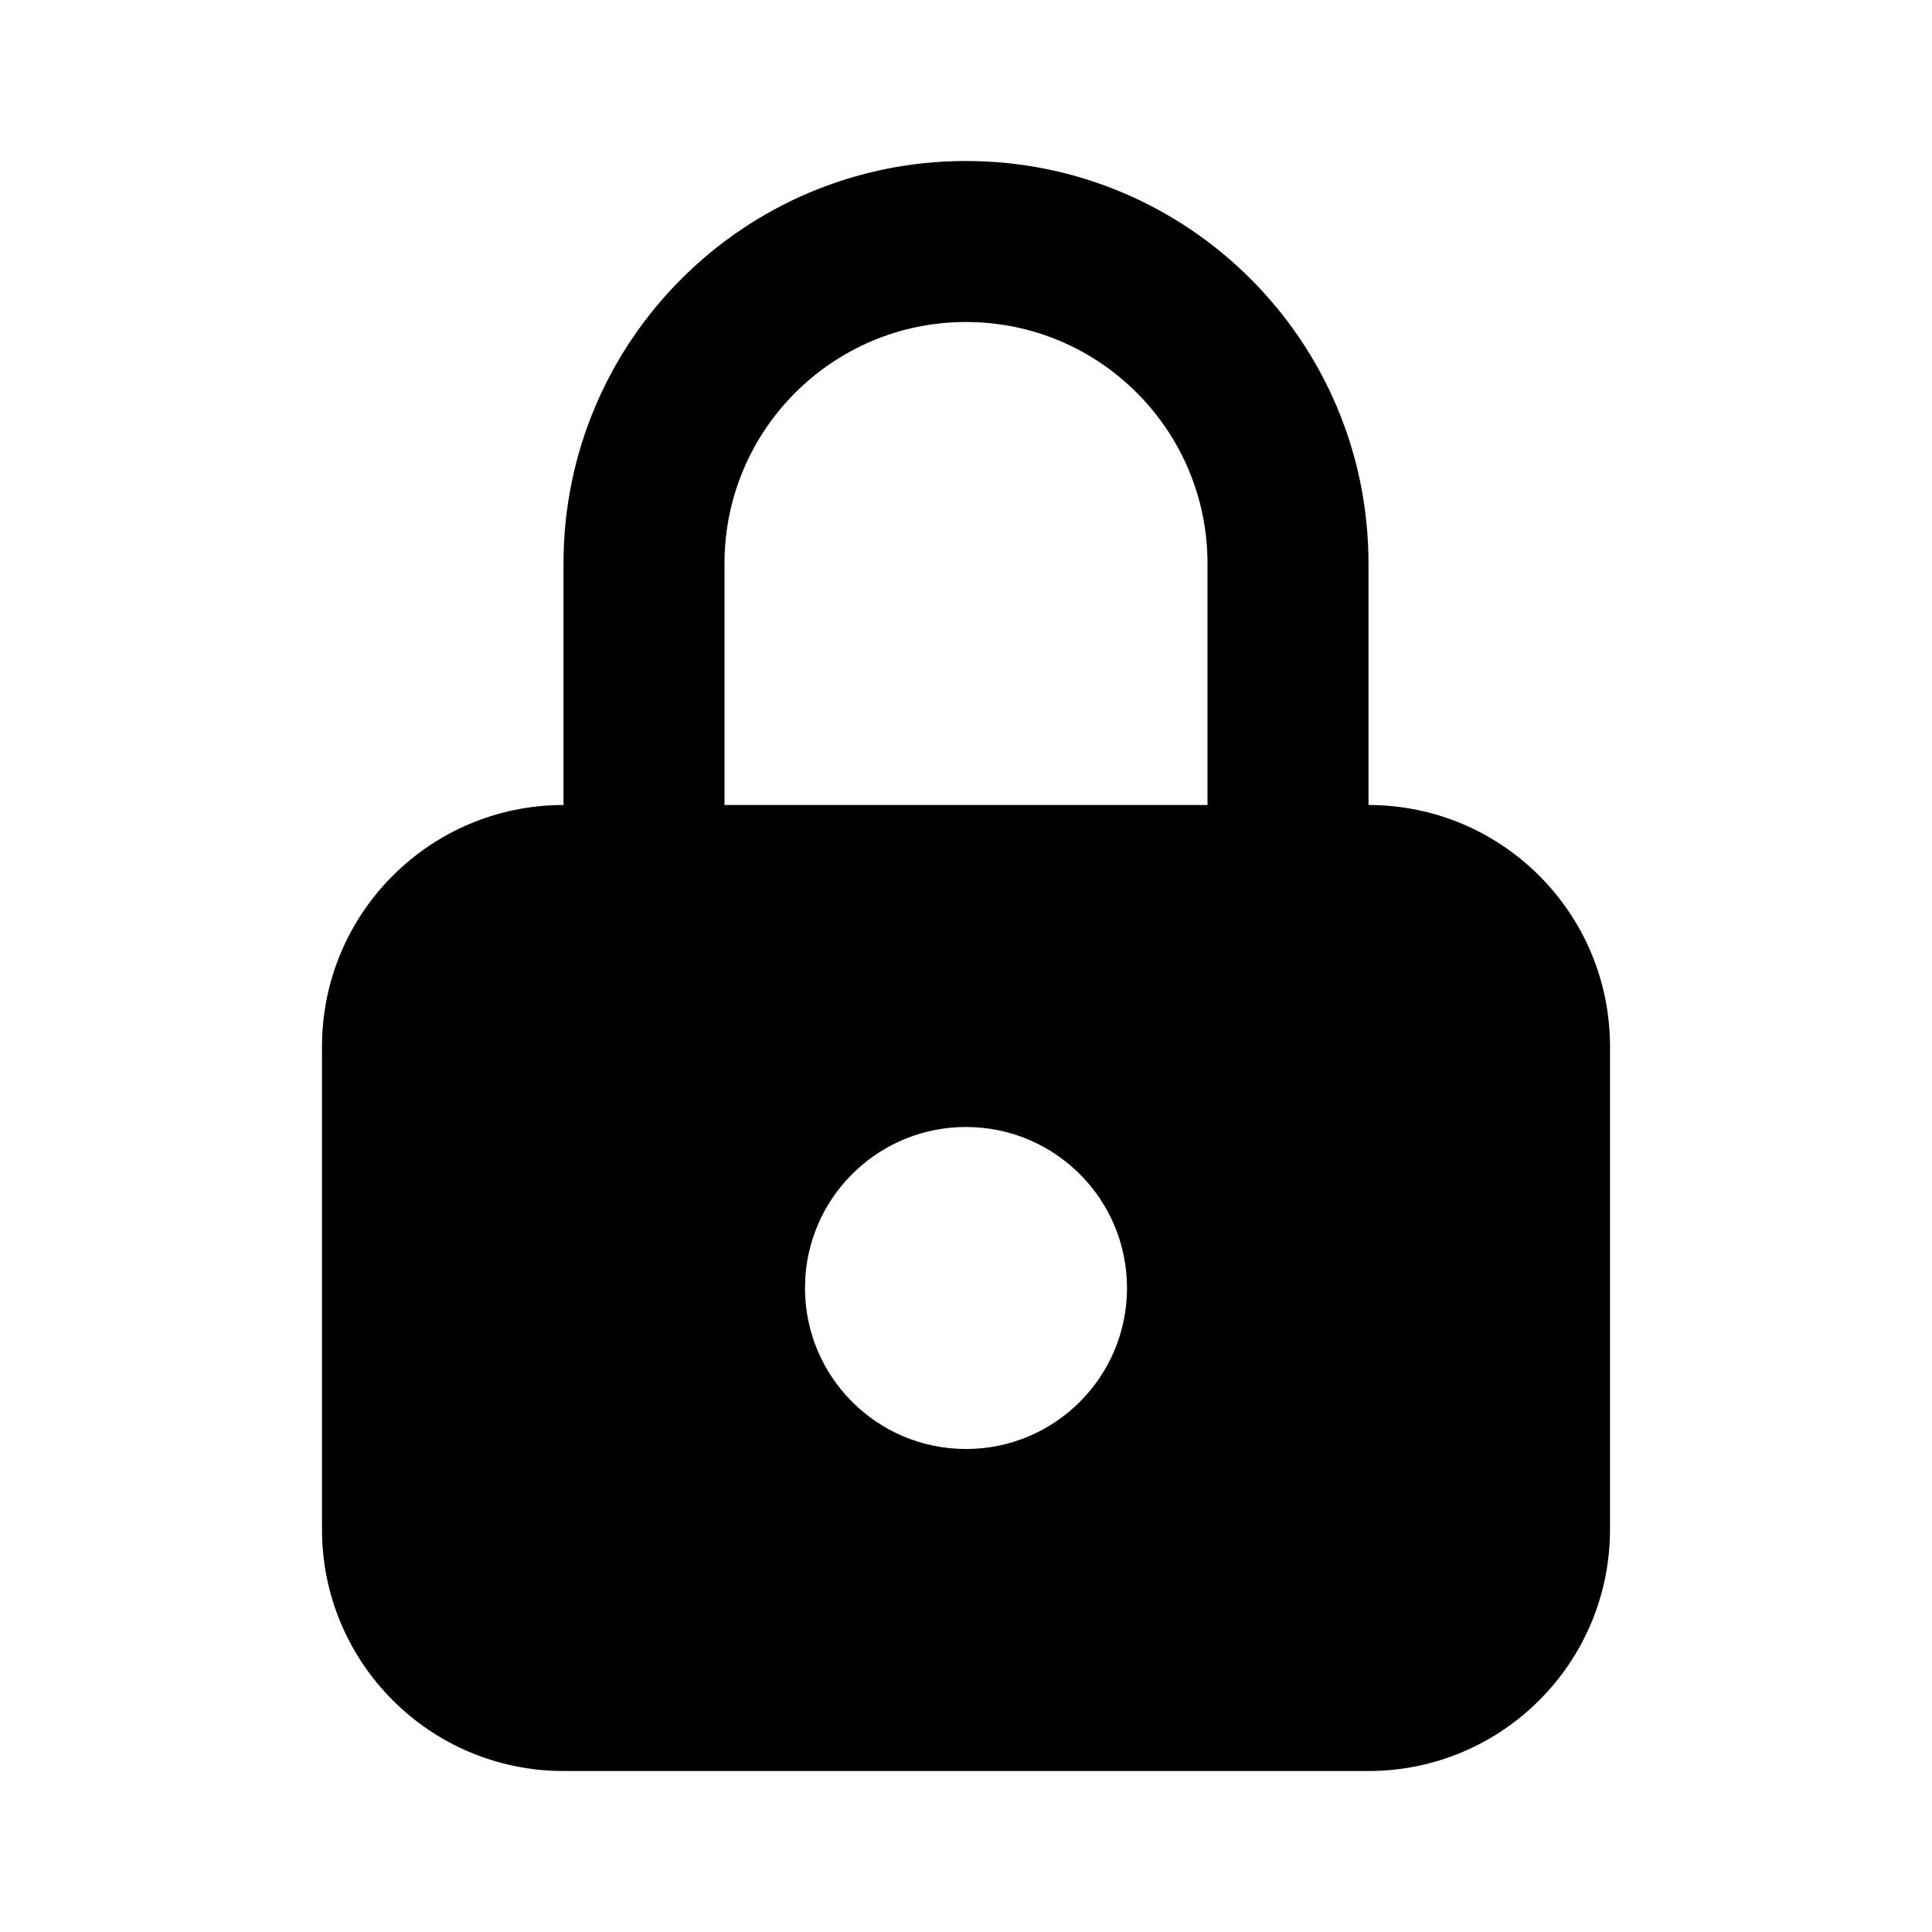
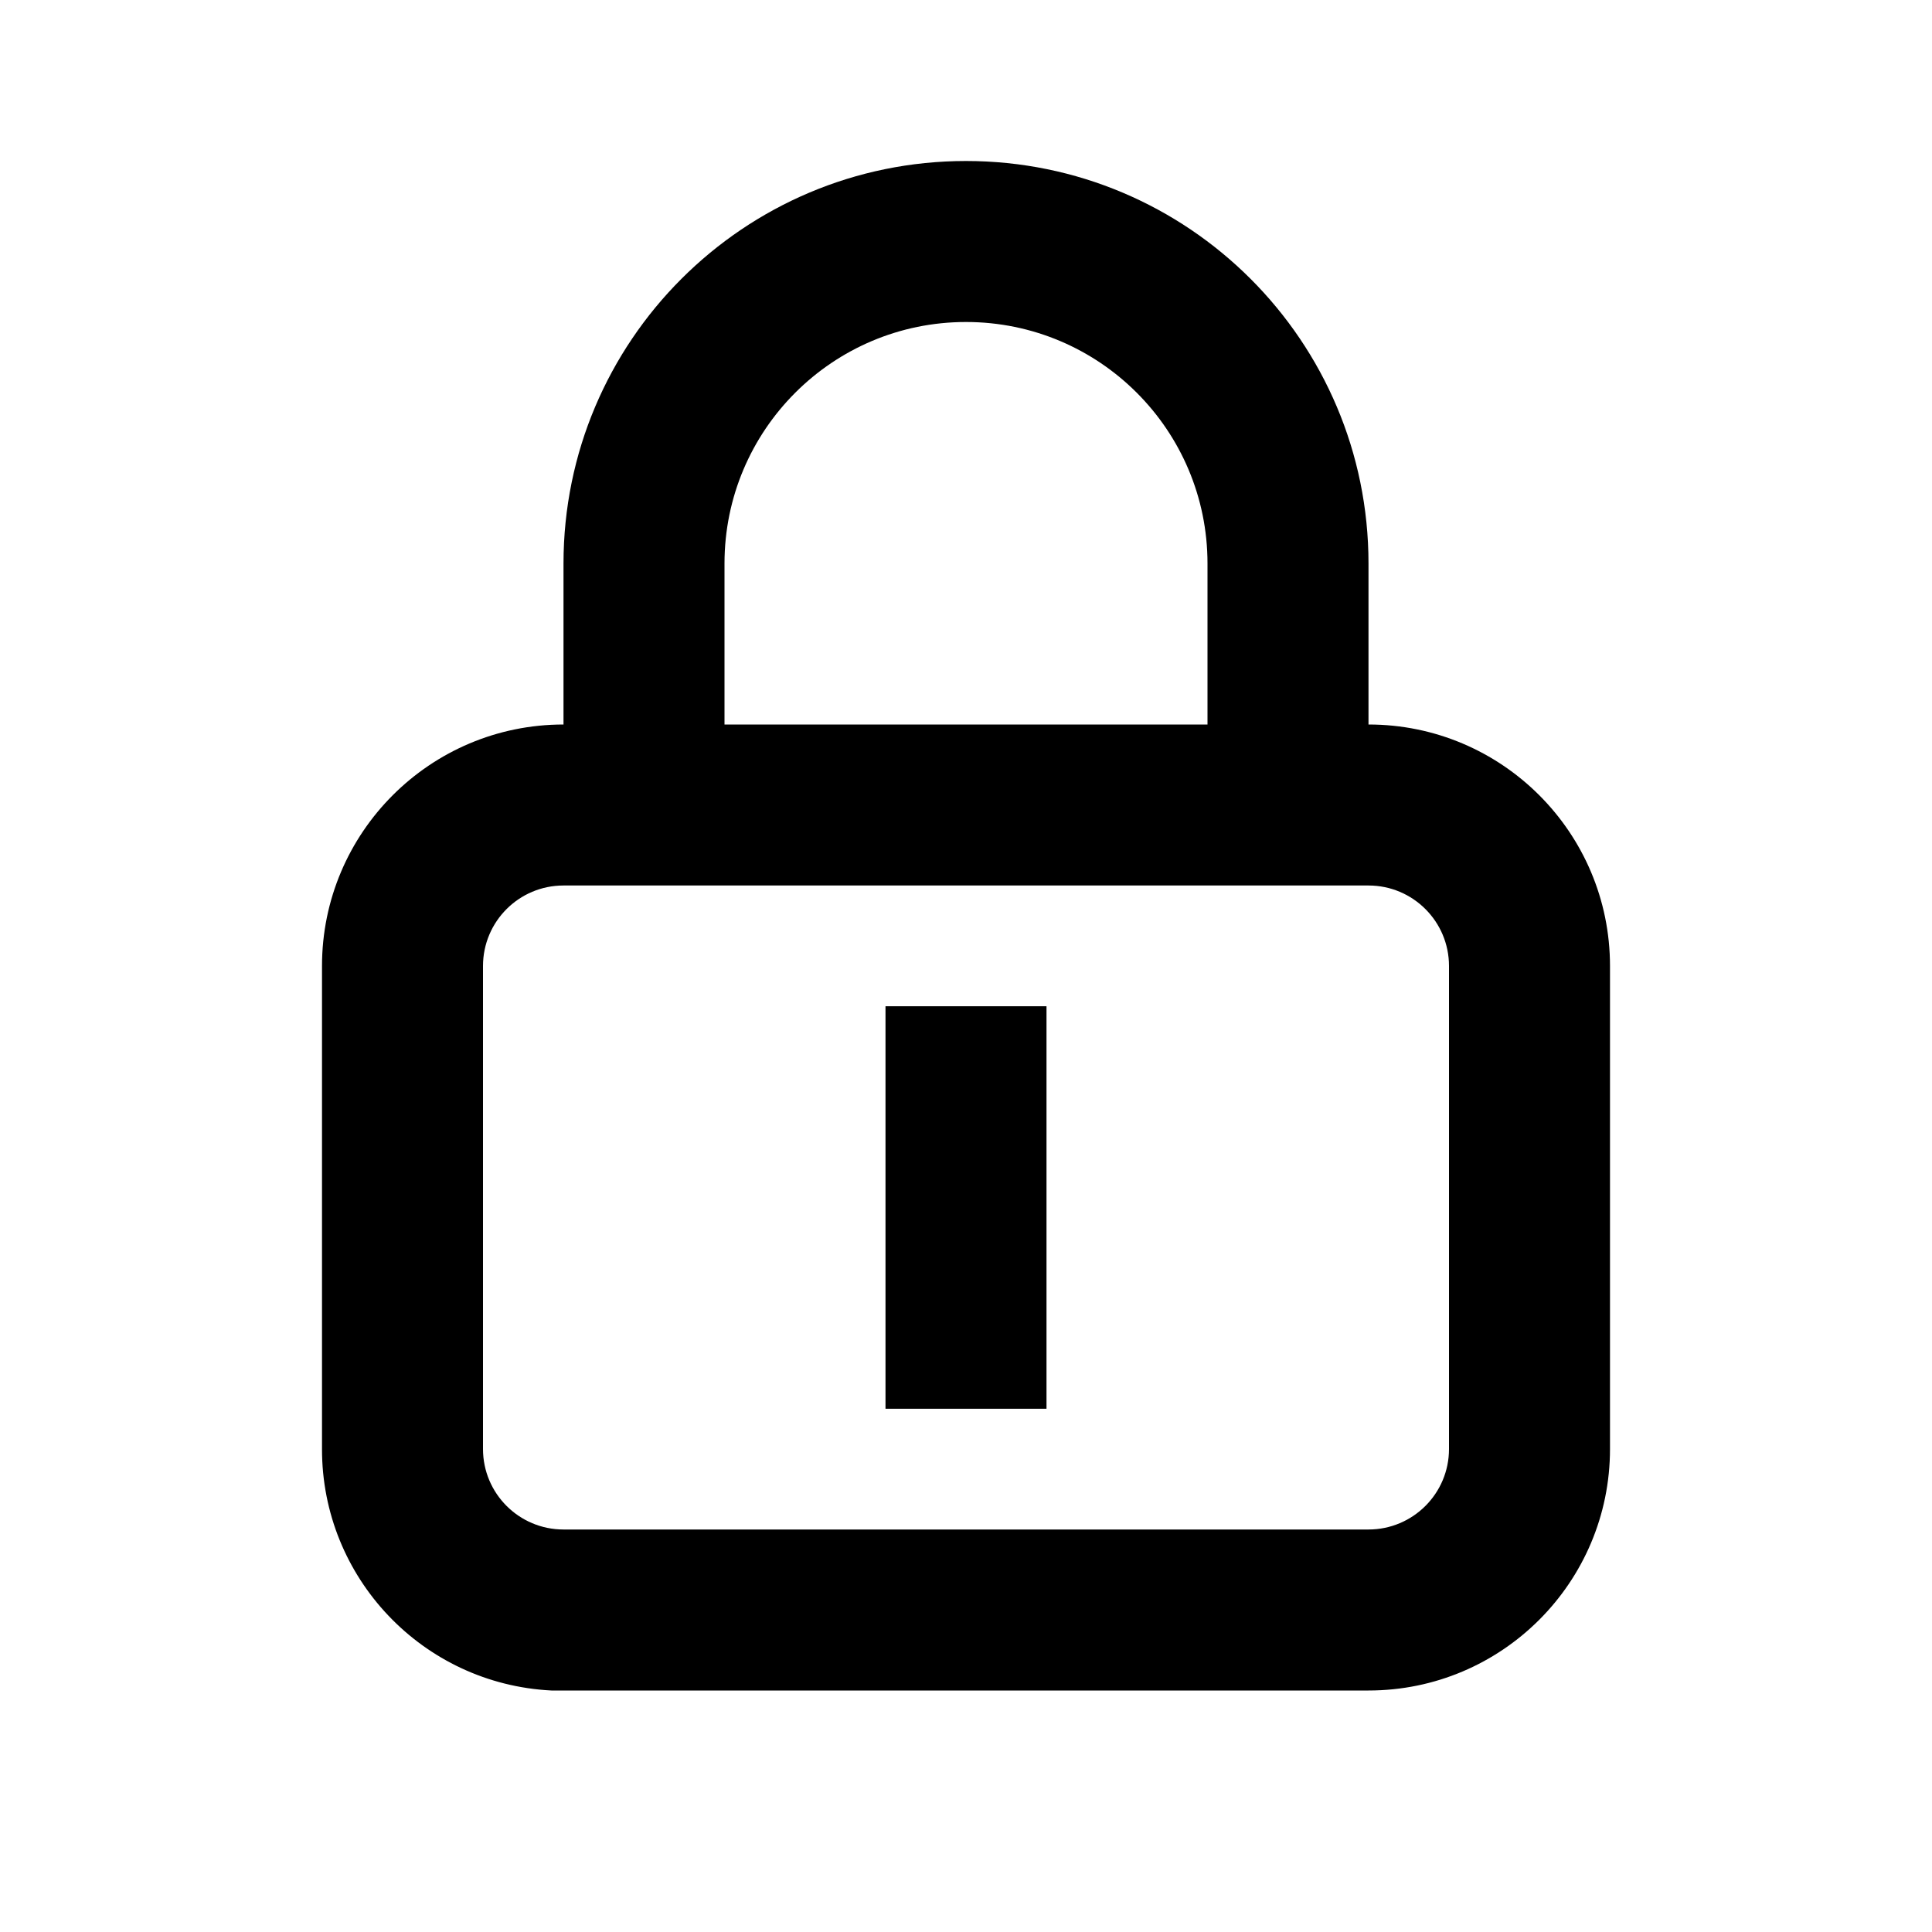
- <svg xmlns="http://www.w3.org/2000/svg" viewBox="0 0 24 24" fill="currentColor" aria-hidden="true">
-   <path stroke="none" d="M0 0h24v24H0z" fill="none" />
-   <path d="M12 2a5 5 0 0 1 5 5v3a3 3 0 0 1 3 3v6a3 3 0 0 1 -3 3h-10a3 3 0 0 1 -3 -3v-6a3 3 0 0 1 3 -3v-3a5 5 0 0 1 5 -5m0 12a2 2 0 0 0 -1.995 1.85l-.005 .15a2 2 0 1 0 2 -2m0 -10a3 3 0 0 0 -3 3v3h6v-3a3 3 0 0 0 -3 -3" />
+ <svg xmlns="http://www.w3.org/2000/svg" width="24" height="24" viewBox="0 0 24 24" aria-hidden="true" focusable="false">
+   <path fill="currentColor" d="M13 17.5h-2v-5h2z" />
+   <path fill="currentColor" d="M17 9a3 3 0 0 1 3 3v6a3 3 0 0 1-3 3H6.85A3 3 0 0 1 4 18v-6a3 3 0 0 1 3-3V7a5 5 0 0 1 10 0zM9 9h6V7a3 3 0 1 0-6 0zm-2 2a1 1 0 0 0-1 1v6a1 1 0 0 0 1 1h10a1 1 0 0 0 1-1v-6a1 1 0 0 0-1-1z" />
</svg>
